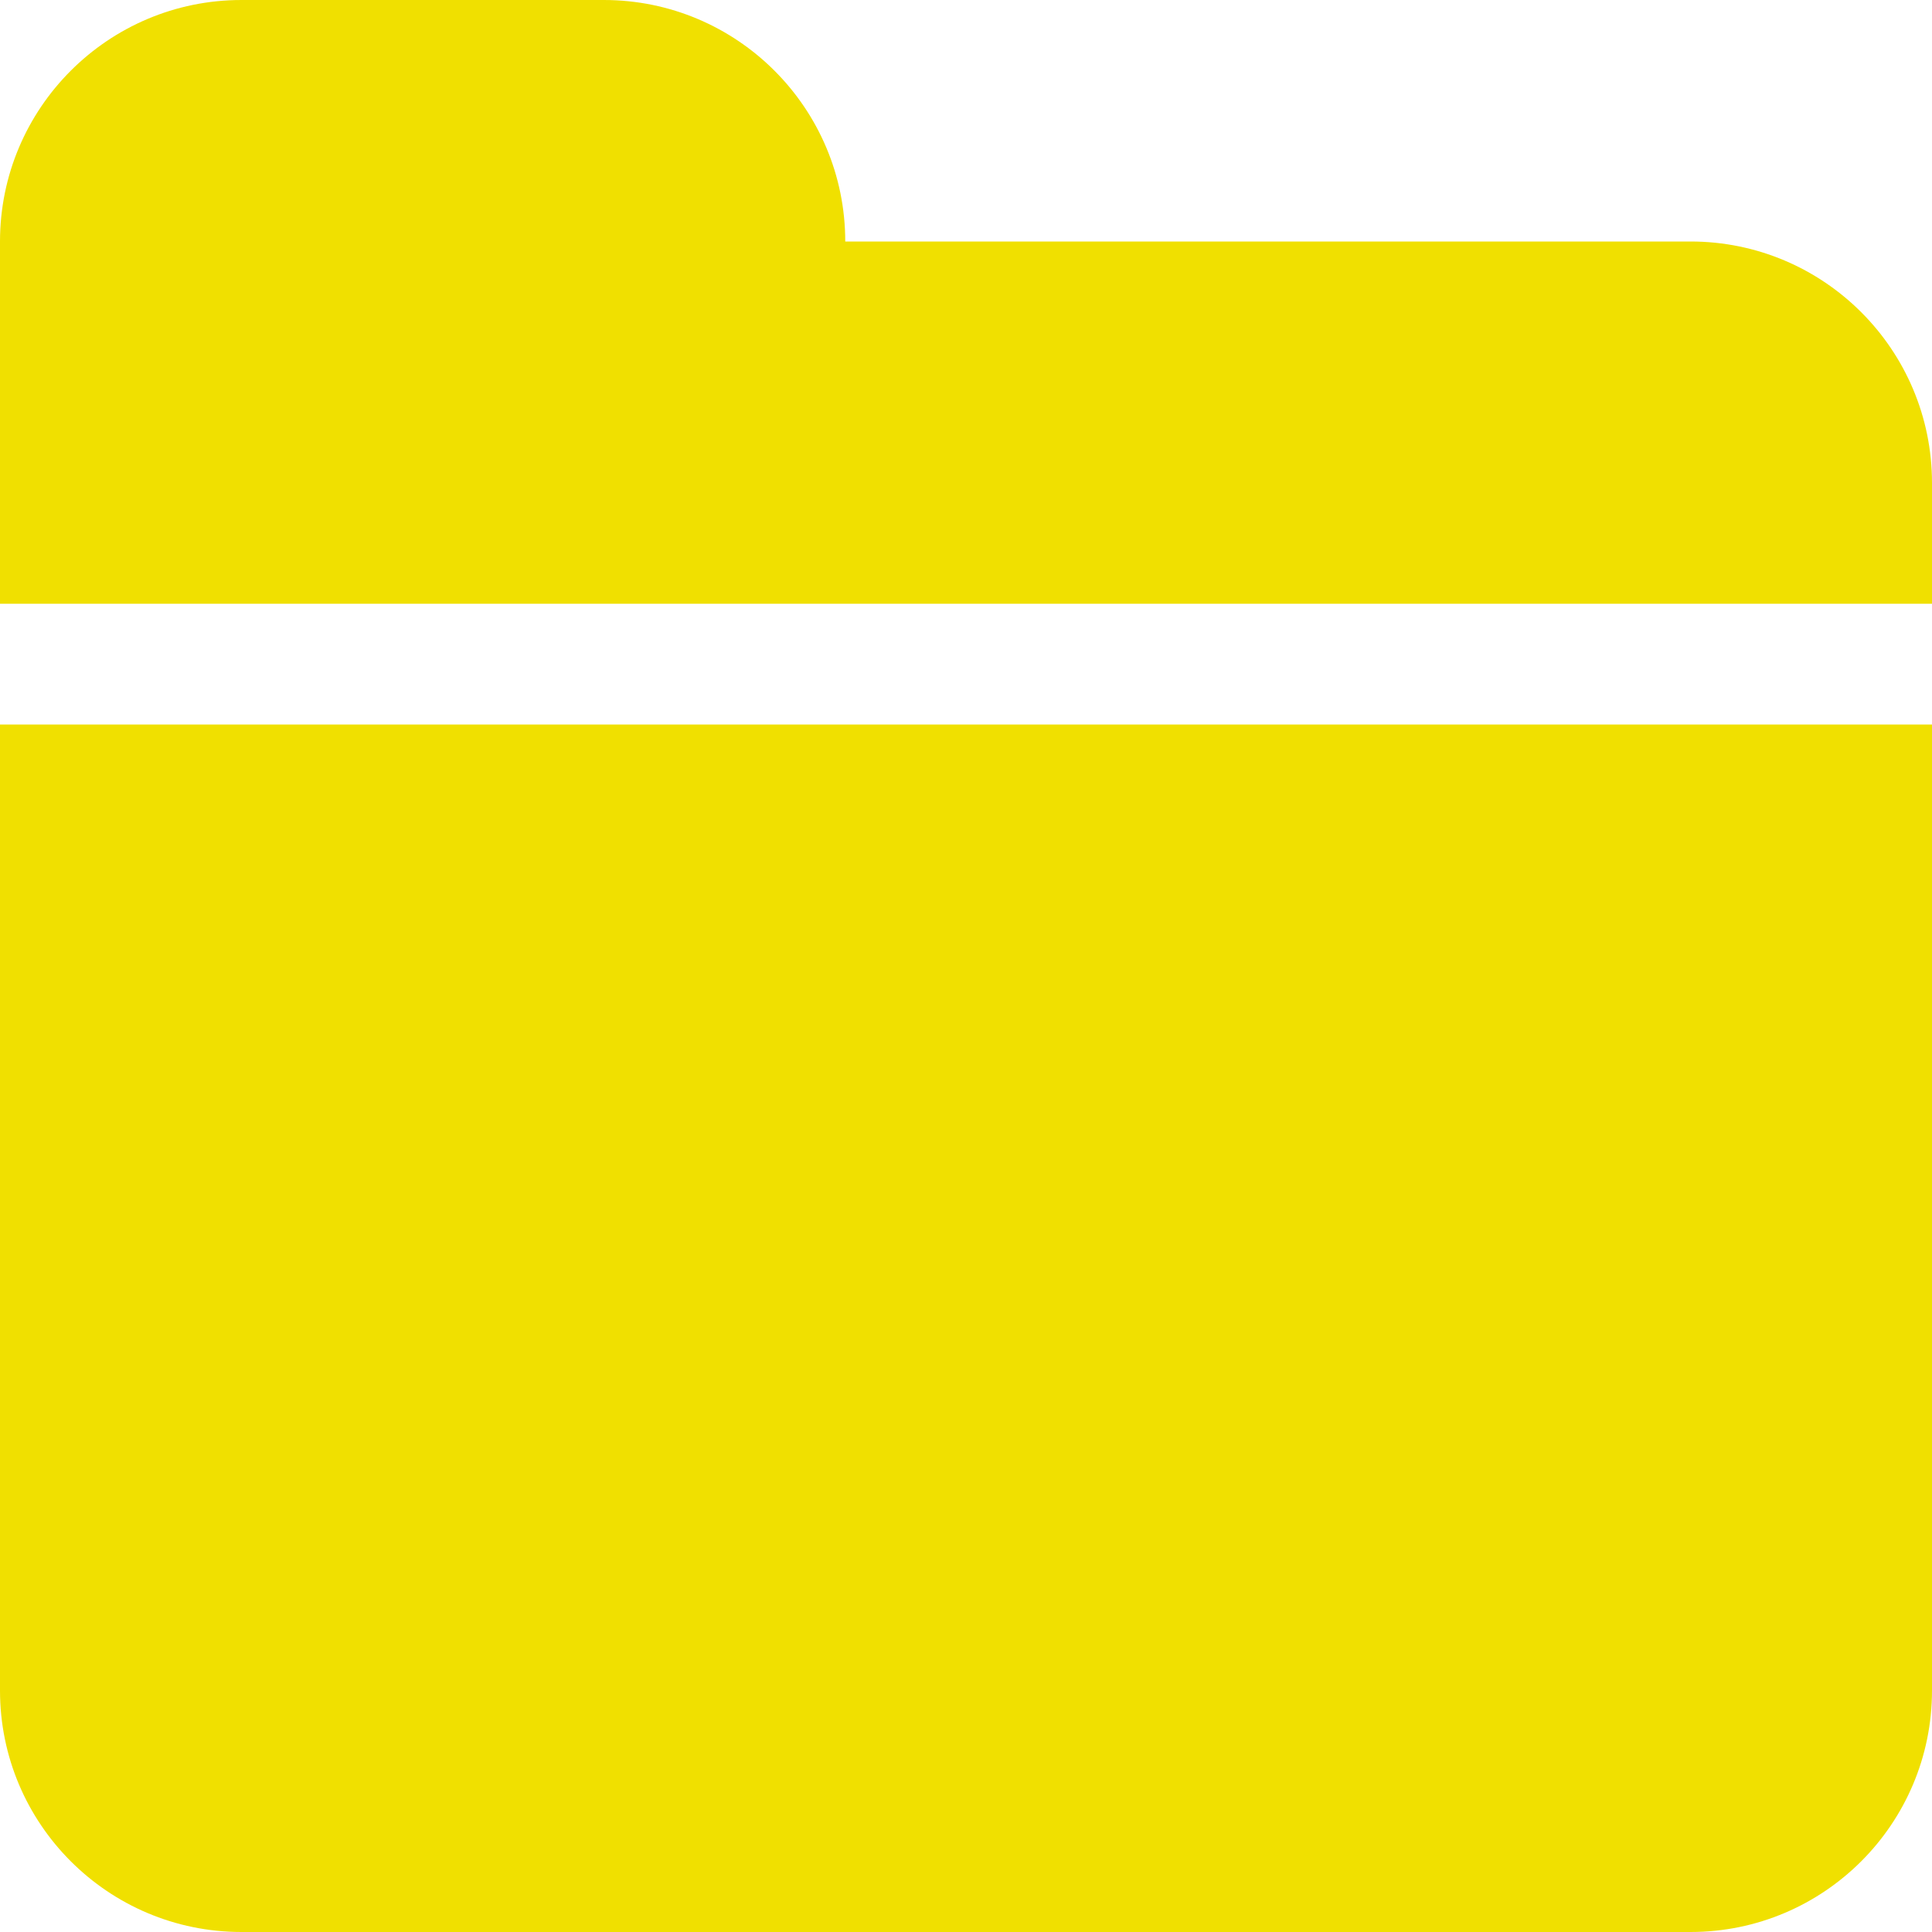
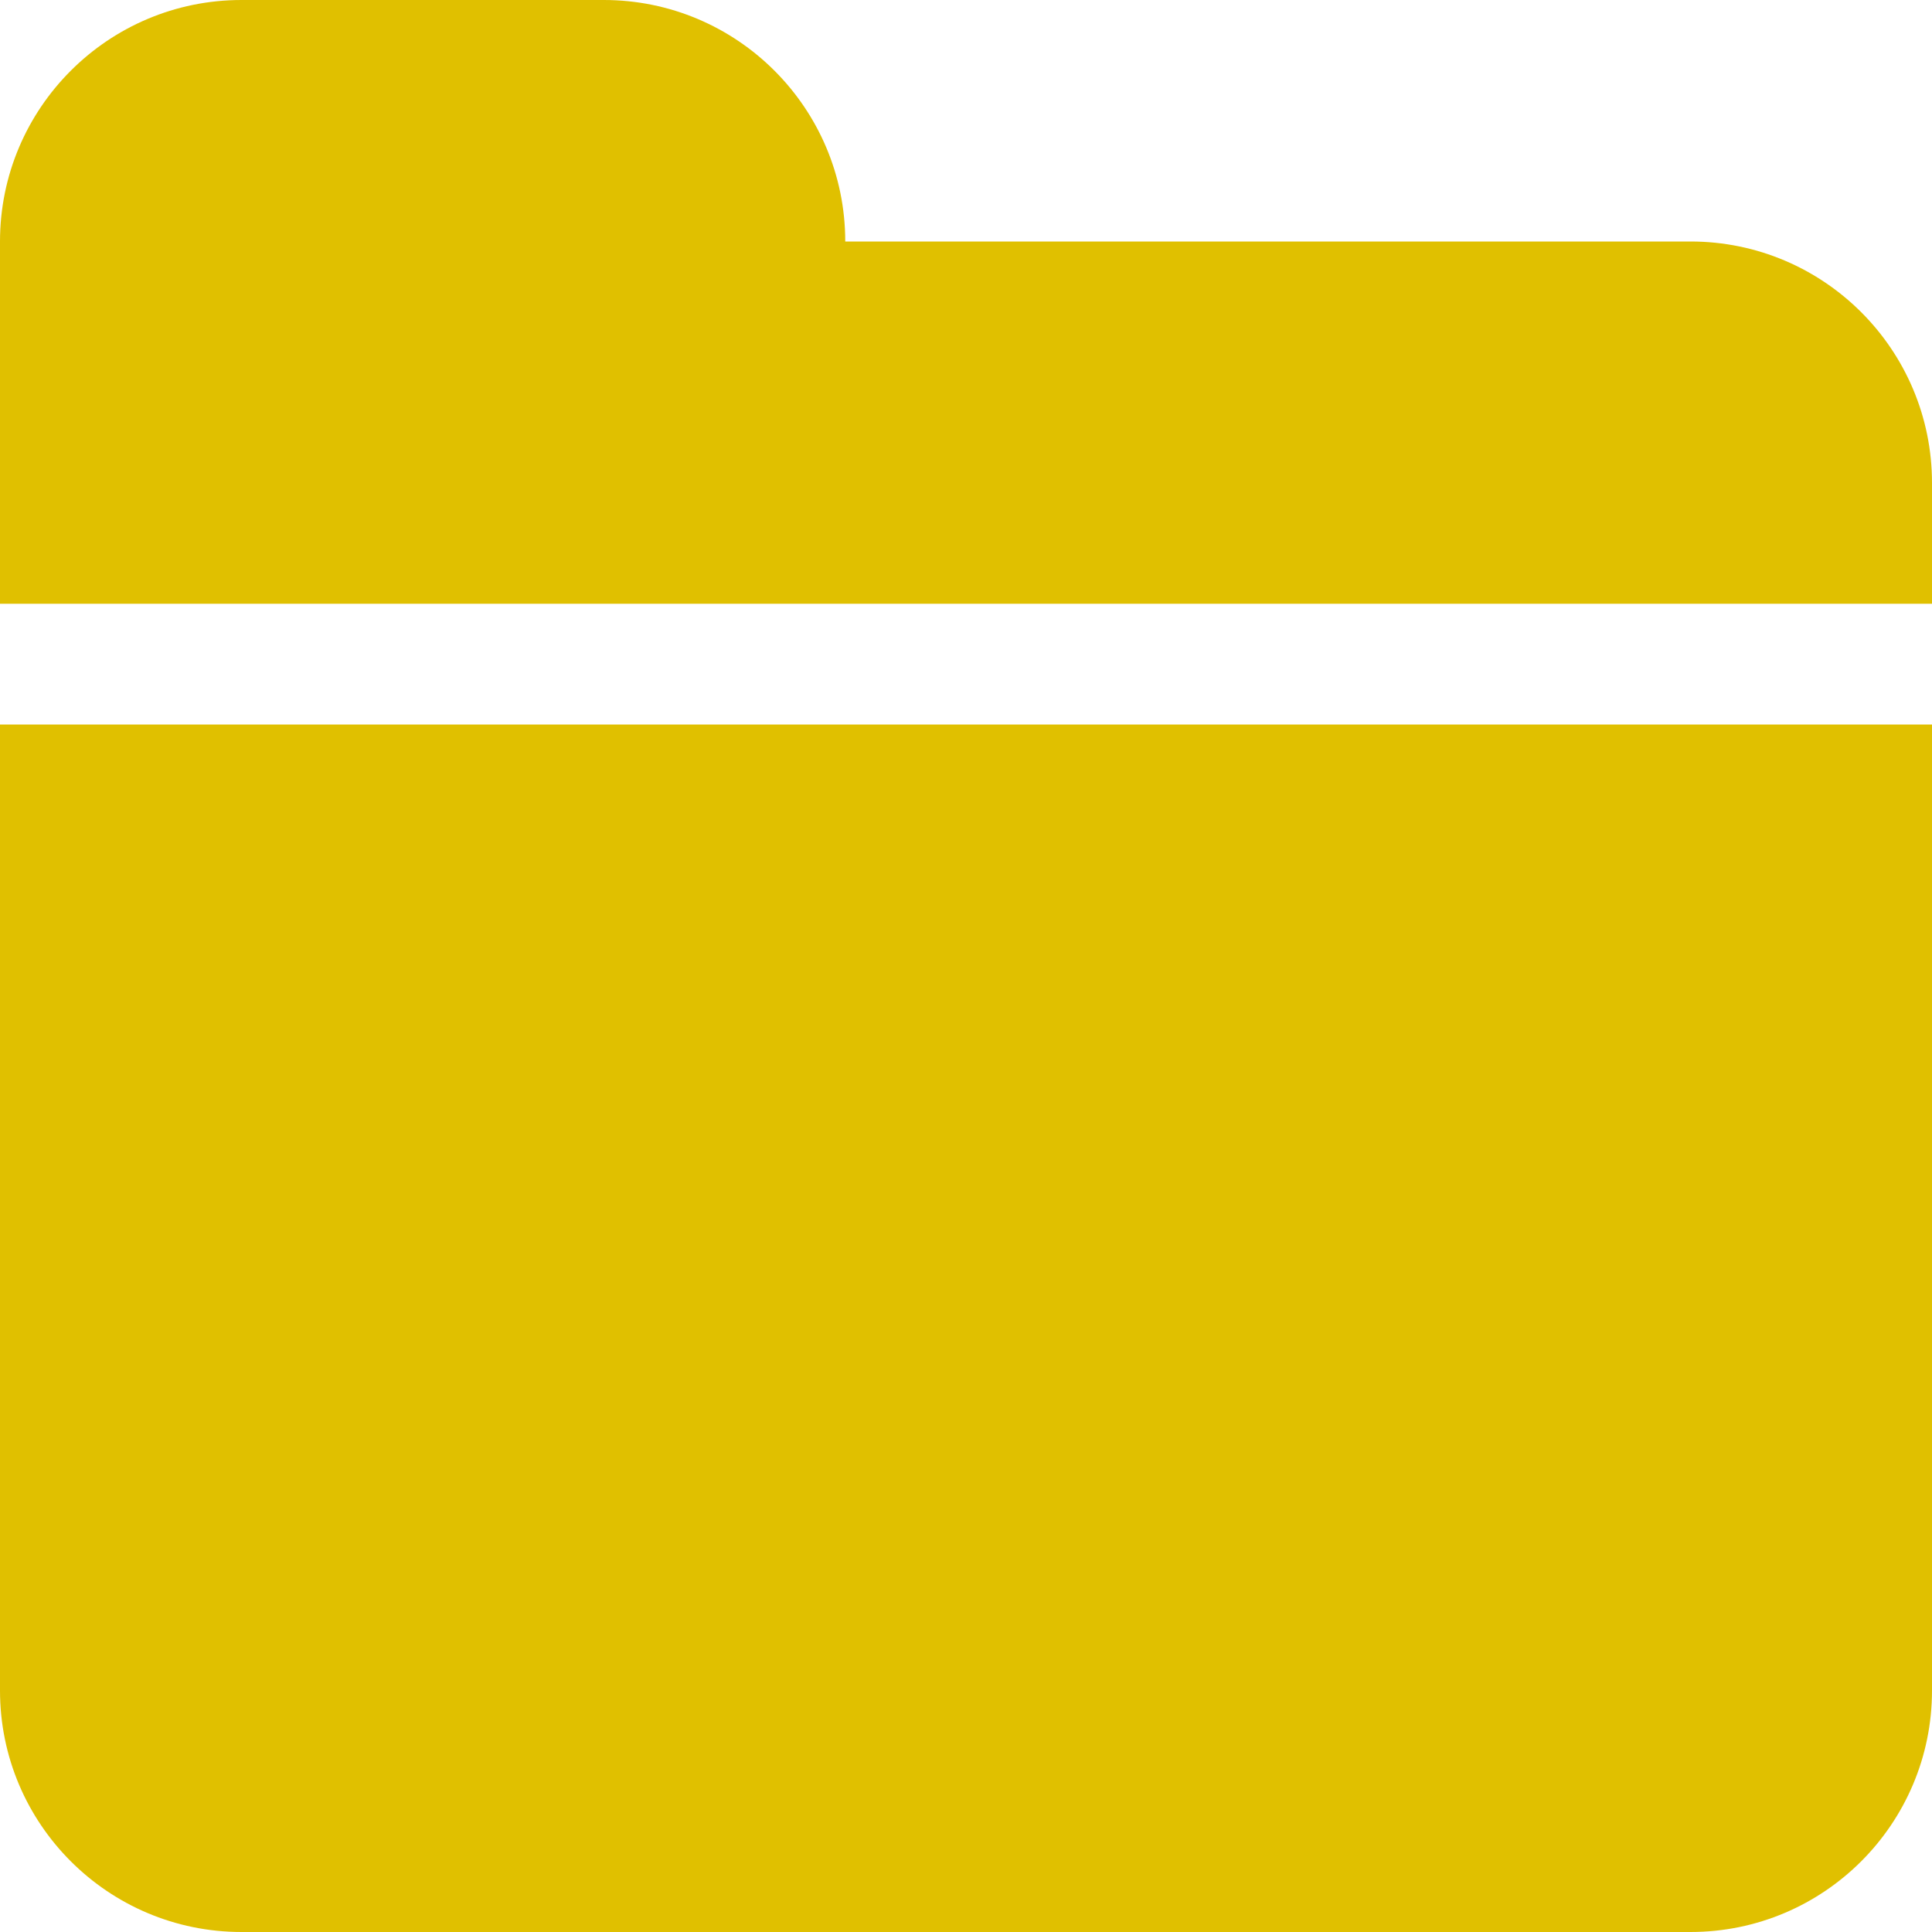
<svg xmlns="http://www.w3.org/2000/svg" width="800px" height="800px" viewBox="0 0 32 32" version="1.1" fill="#000000">
  <g id="SVGRepo_bgCarrier" stroke-width="0" />
  <g id="SVGRepo_tracerCarrier" stroke-linecap="round" stroke-linejoin="round" />
  <g id="SVGRepo_iconCarrier">
    <defs> </defs>
    <g id="Page-1" stroke="none" stroke-width="1" fill="none" fill-rule="evenodd">
-       <g id="Icon-Set-Filled" transform="translate(-362, -153)" fill="#f0e000">
+       <g id="Icon-Set-Filled" transform="translate(-362, -153)" fill="#E0C000">
        <path d="M390,157 L376,157 C376,154.791 374.209,153 372,153 L366,153 C363.791,153 362,154.791 362,157 L362,163 L394,163 L394,161 C394,158.791 392.209,157 390,157 L390,157 Z M362,181 C362,183.209 363.791,185 366,185 L390,185 C392.209,185 394,183.209 394,181 L394,165 L362,165 L362,181 L362,181 Z" id="folder-2"> </path>
      </g>
    </g>
  </g>
</svg>
